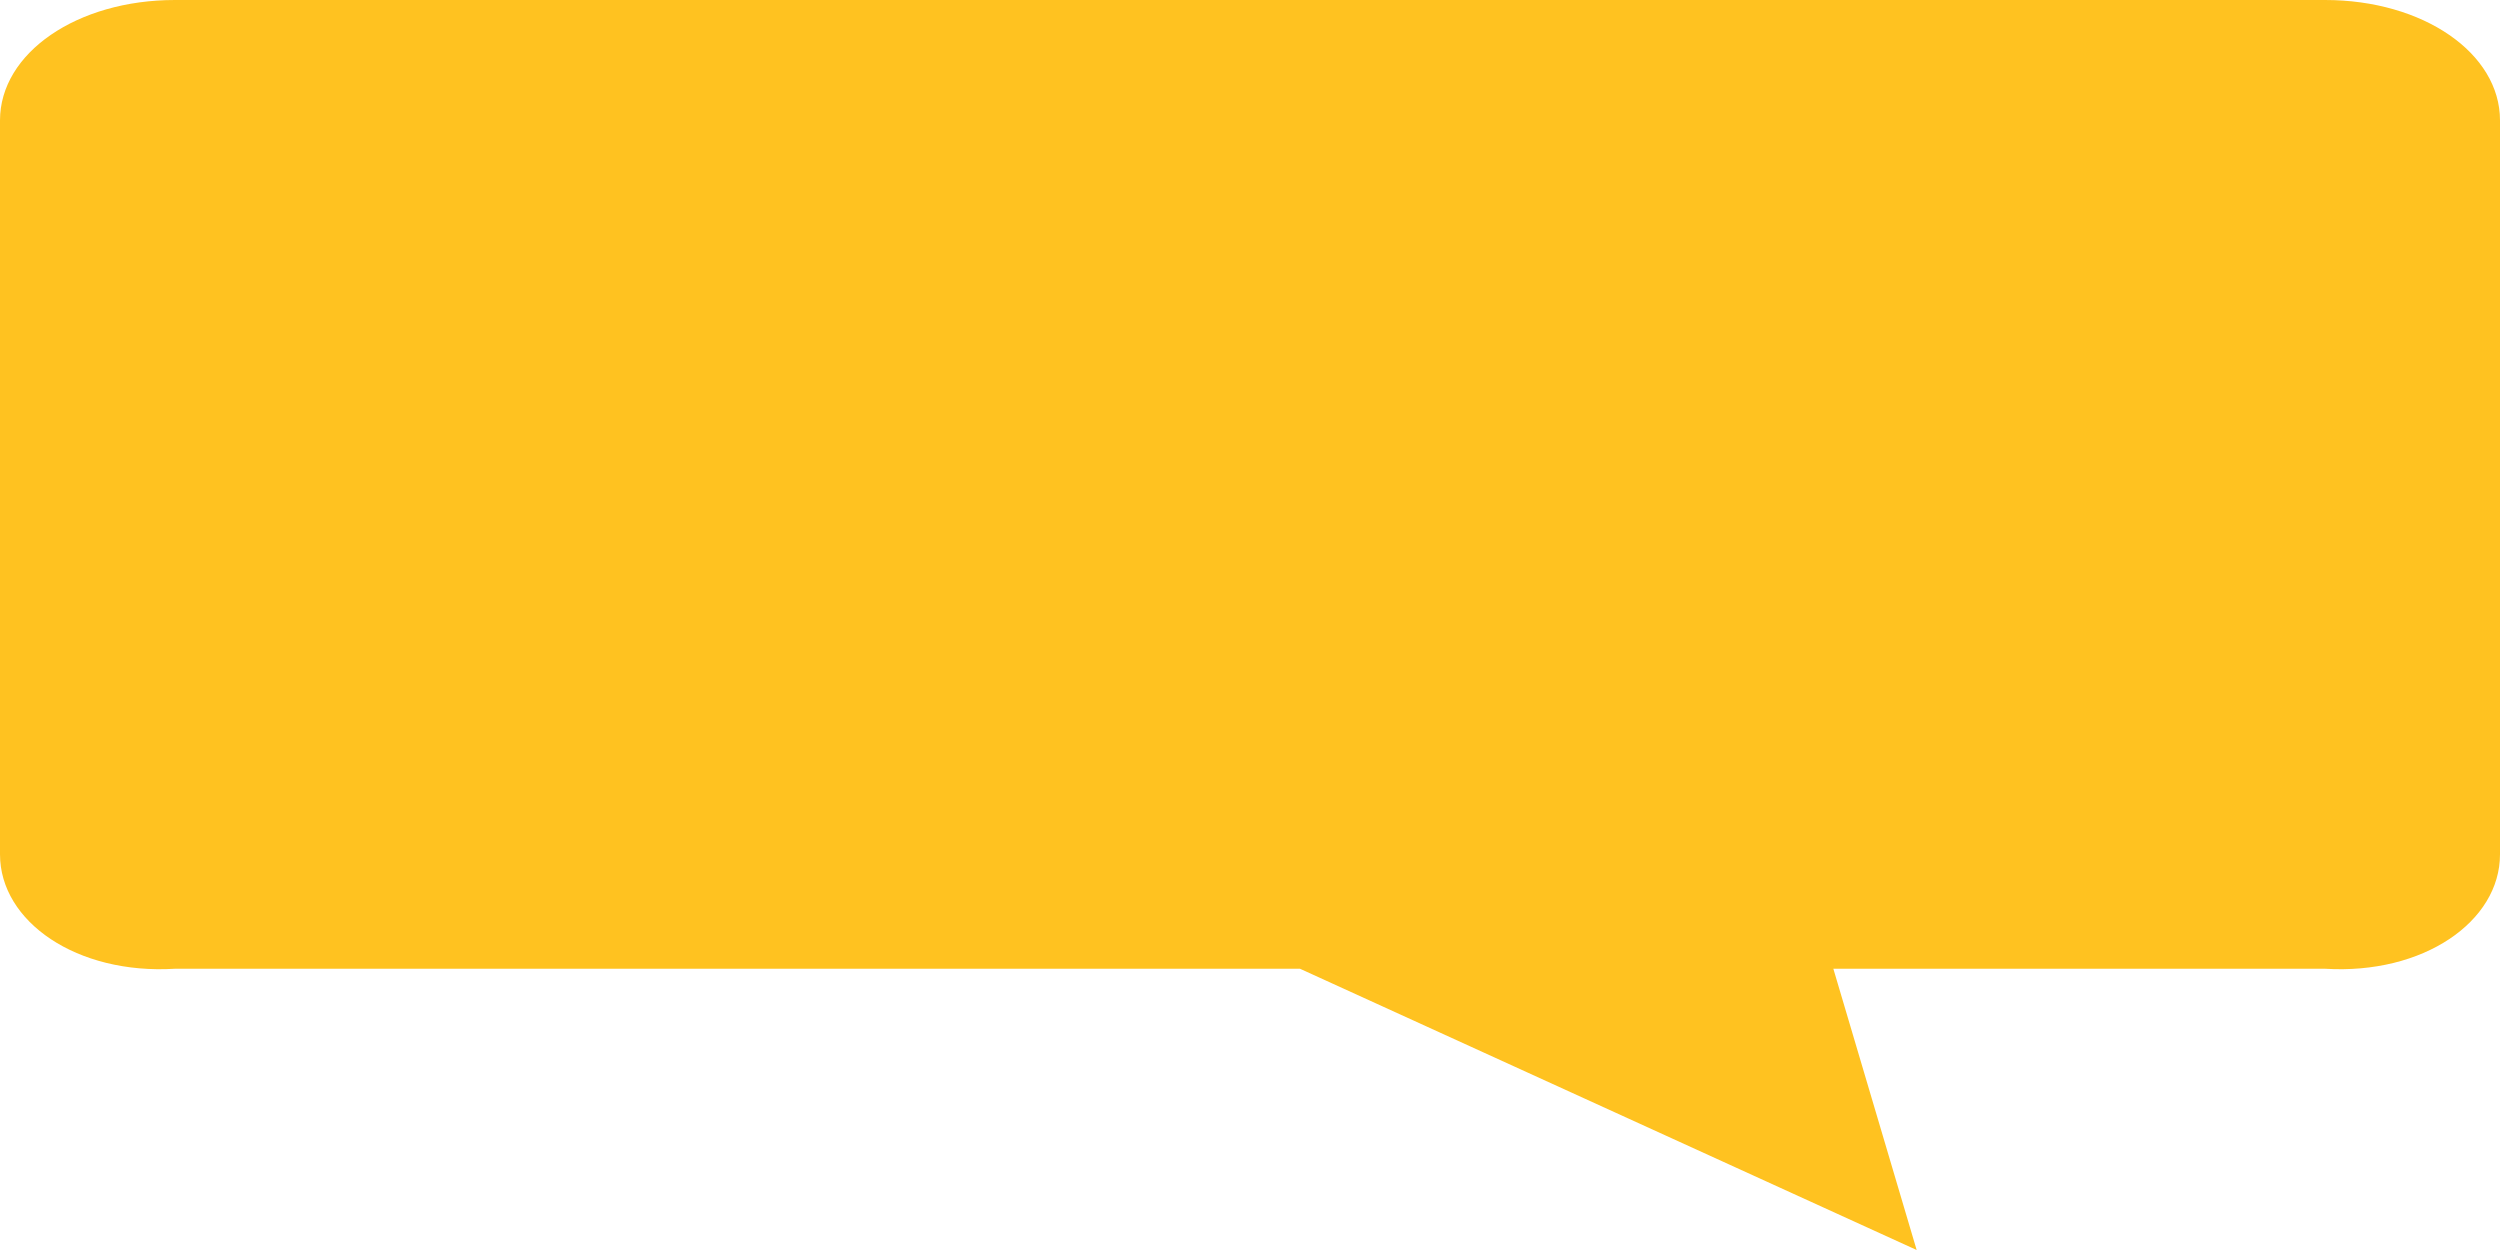
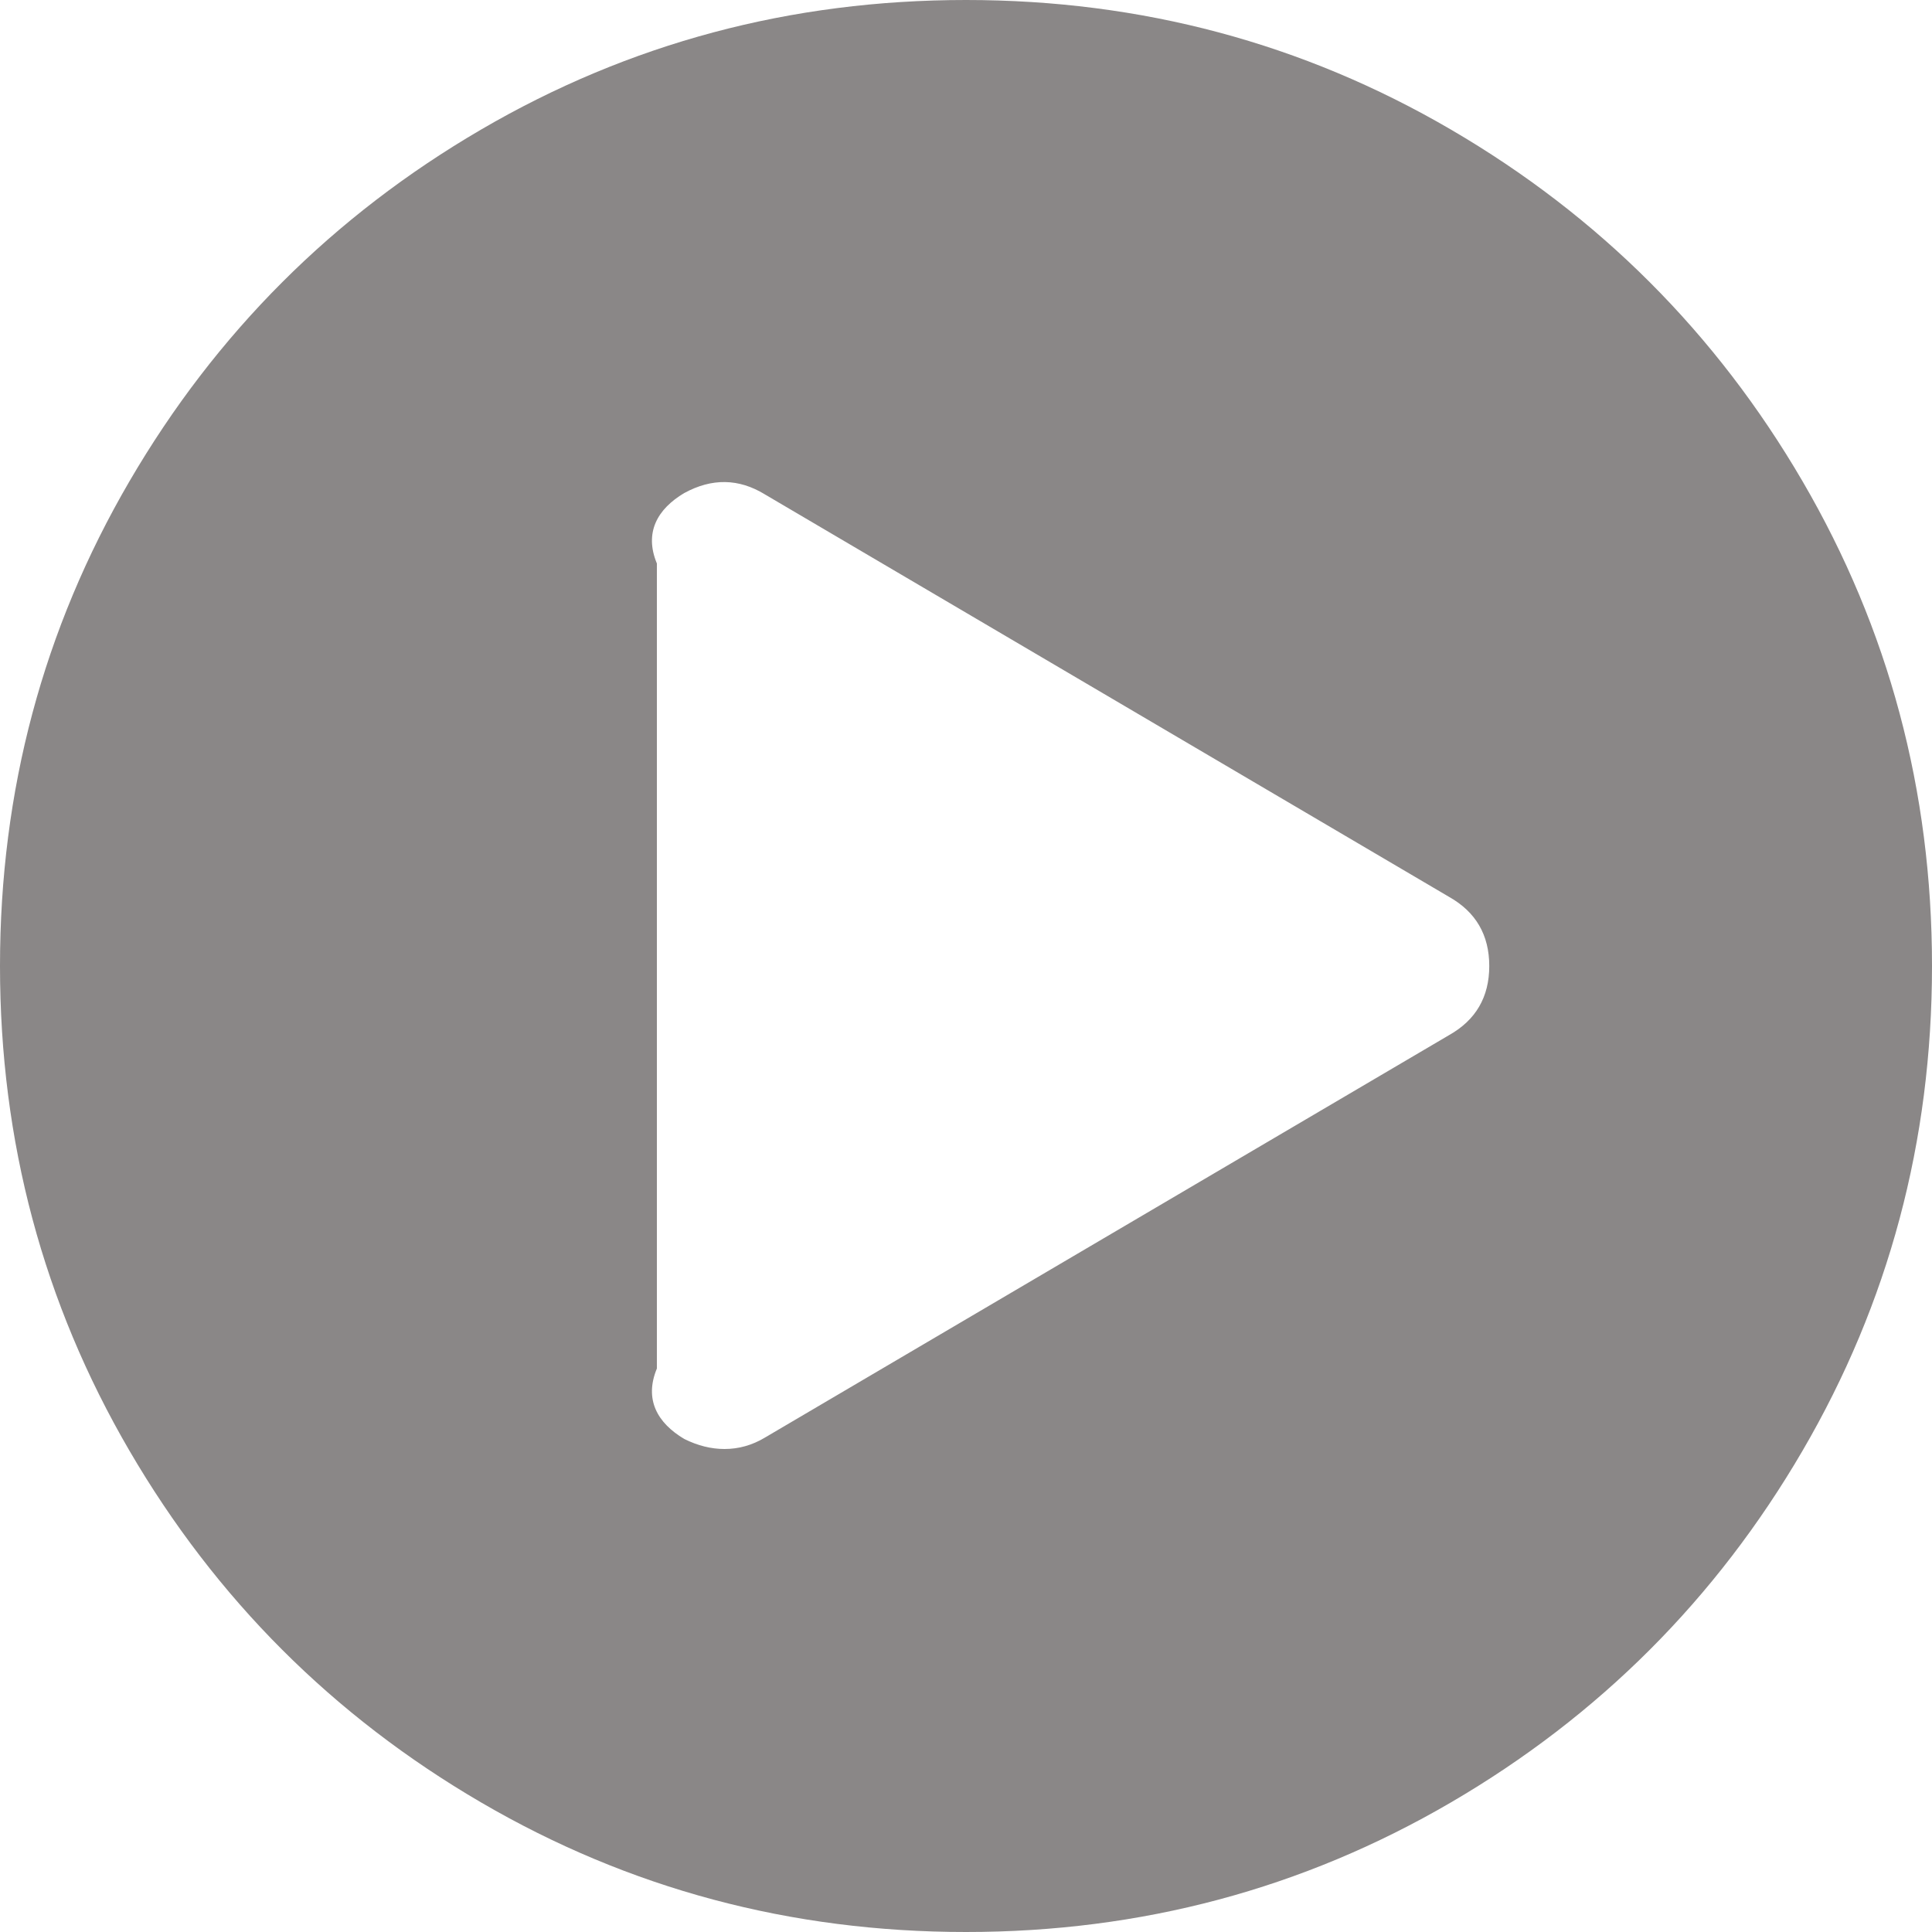
- <svg xmlns="http://www.w3.org/2000/svg" version="1.1" width="80px" height="40px">
-   <g transform="matrix(1 0 0 1 -242 -20 )">
-     <path d="M 0 27.339  L 0 3.853  C 0 1.695  2.464 0  5.6 0  L 74.4 0  C 77.536 0  80 1.695  80 3.853  L 80 27.339  C 80 29.497  77.536 31.193  74.4 31  L 58.667 31  L 61.333 40  L 41.6 31  L 5.6 31  C 2.464 31.193  0 29.497  0 27.339  Z " fill-rule="nonzero" fill="#ffc220" stroke="none" transform="matrix(1 0 0 1 242 20 )" />
+ <svg xmlns="http://www.w3.org/2000/svg" version="1.1" width="50px" height="50px">
+   <g transform="matrix(1 0 0 1 -75 -140 )">
+     <path d="M 12.451 3.353  C 16.281 1.118  20.464 0  25 0  C 29.536 0  33.719 1.118  37.549 3.353  C 41.379 5.588  44.412 8.621  46.647 12.451  C 48.882 16.281  50 20.464  50 25  C 50 29.536  48.882 33.719  46.647 37.549  C 44.412 41.379  41.379 44.412  37.549 46.647  C 33.719 48.882  29.536 50  25 50  C 20.464 50  16.281 48.882  12.451 46.647  C 8.621 44.412  5.588 41.379  3.353 37.549  C 1.118 33.719  0 29.536  0 25  C 0 20.464  1.118 16.281  3.353 12.451  C 5.588 8.621  8.621 5.588  12.451 3.353  Z M 19.792 37.207  L 37.5 26.79  C 38.194 26.4  38.542 25.803  38.542 25  C 38.542 24.197  38.194 23.6  37.5 23.21  L 19.792 12.793  C 19.119 12.381  18.424 12.37  17.708 12.76  C 17.014 13.173  16.667 13.78  17 14.583  L 17 35.417  C 16.667 36.22  17.014 36.827  17.708 37.24  C 18.056 37.413  18.403 37.5  18.75 37.5  C 19.119 37.5  19.466 37.402  19.792 37.207  Z " fill-rule="nonzero" fill="#8a8787" stroke="none" transform="matrix(1 0 0 1 75 140 )" />
  </g>
</svg>
